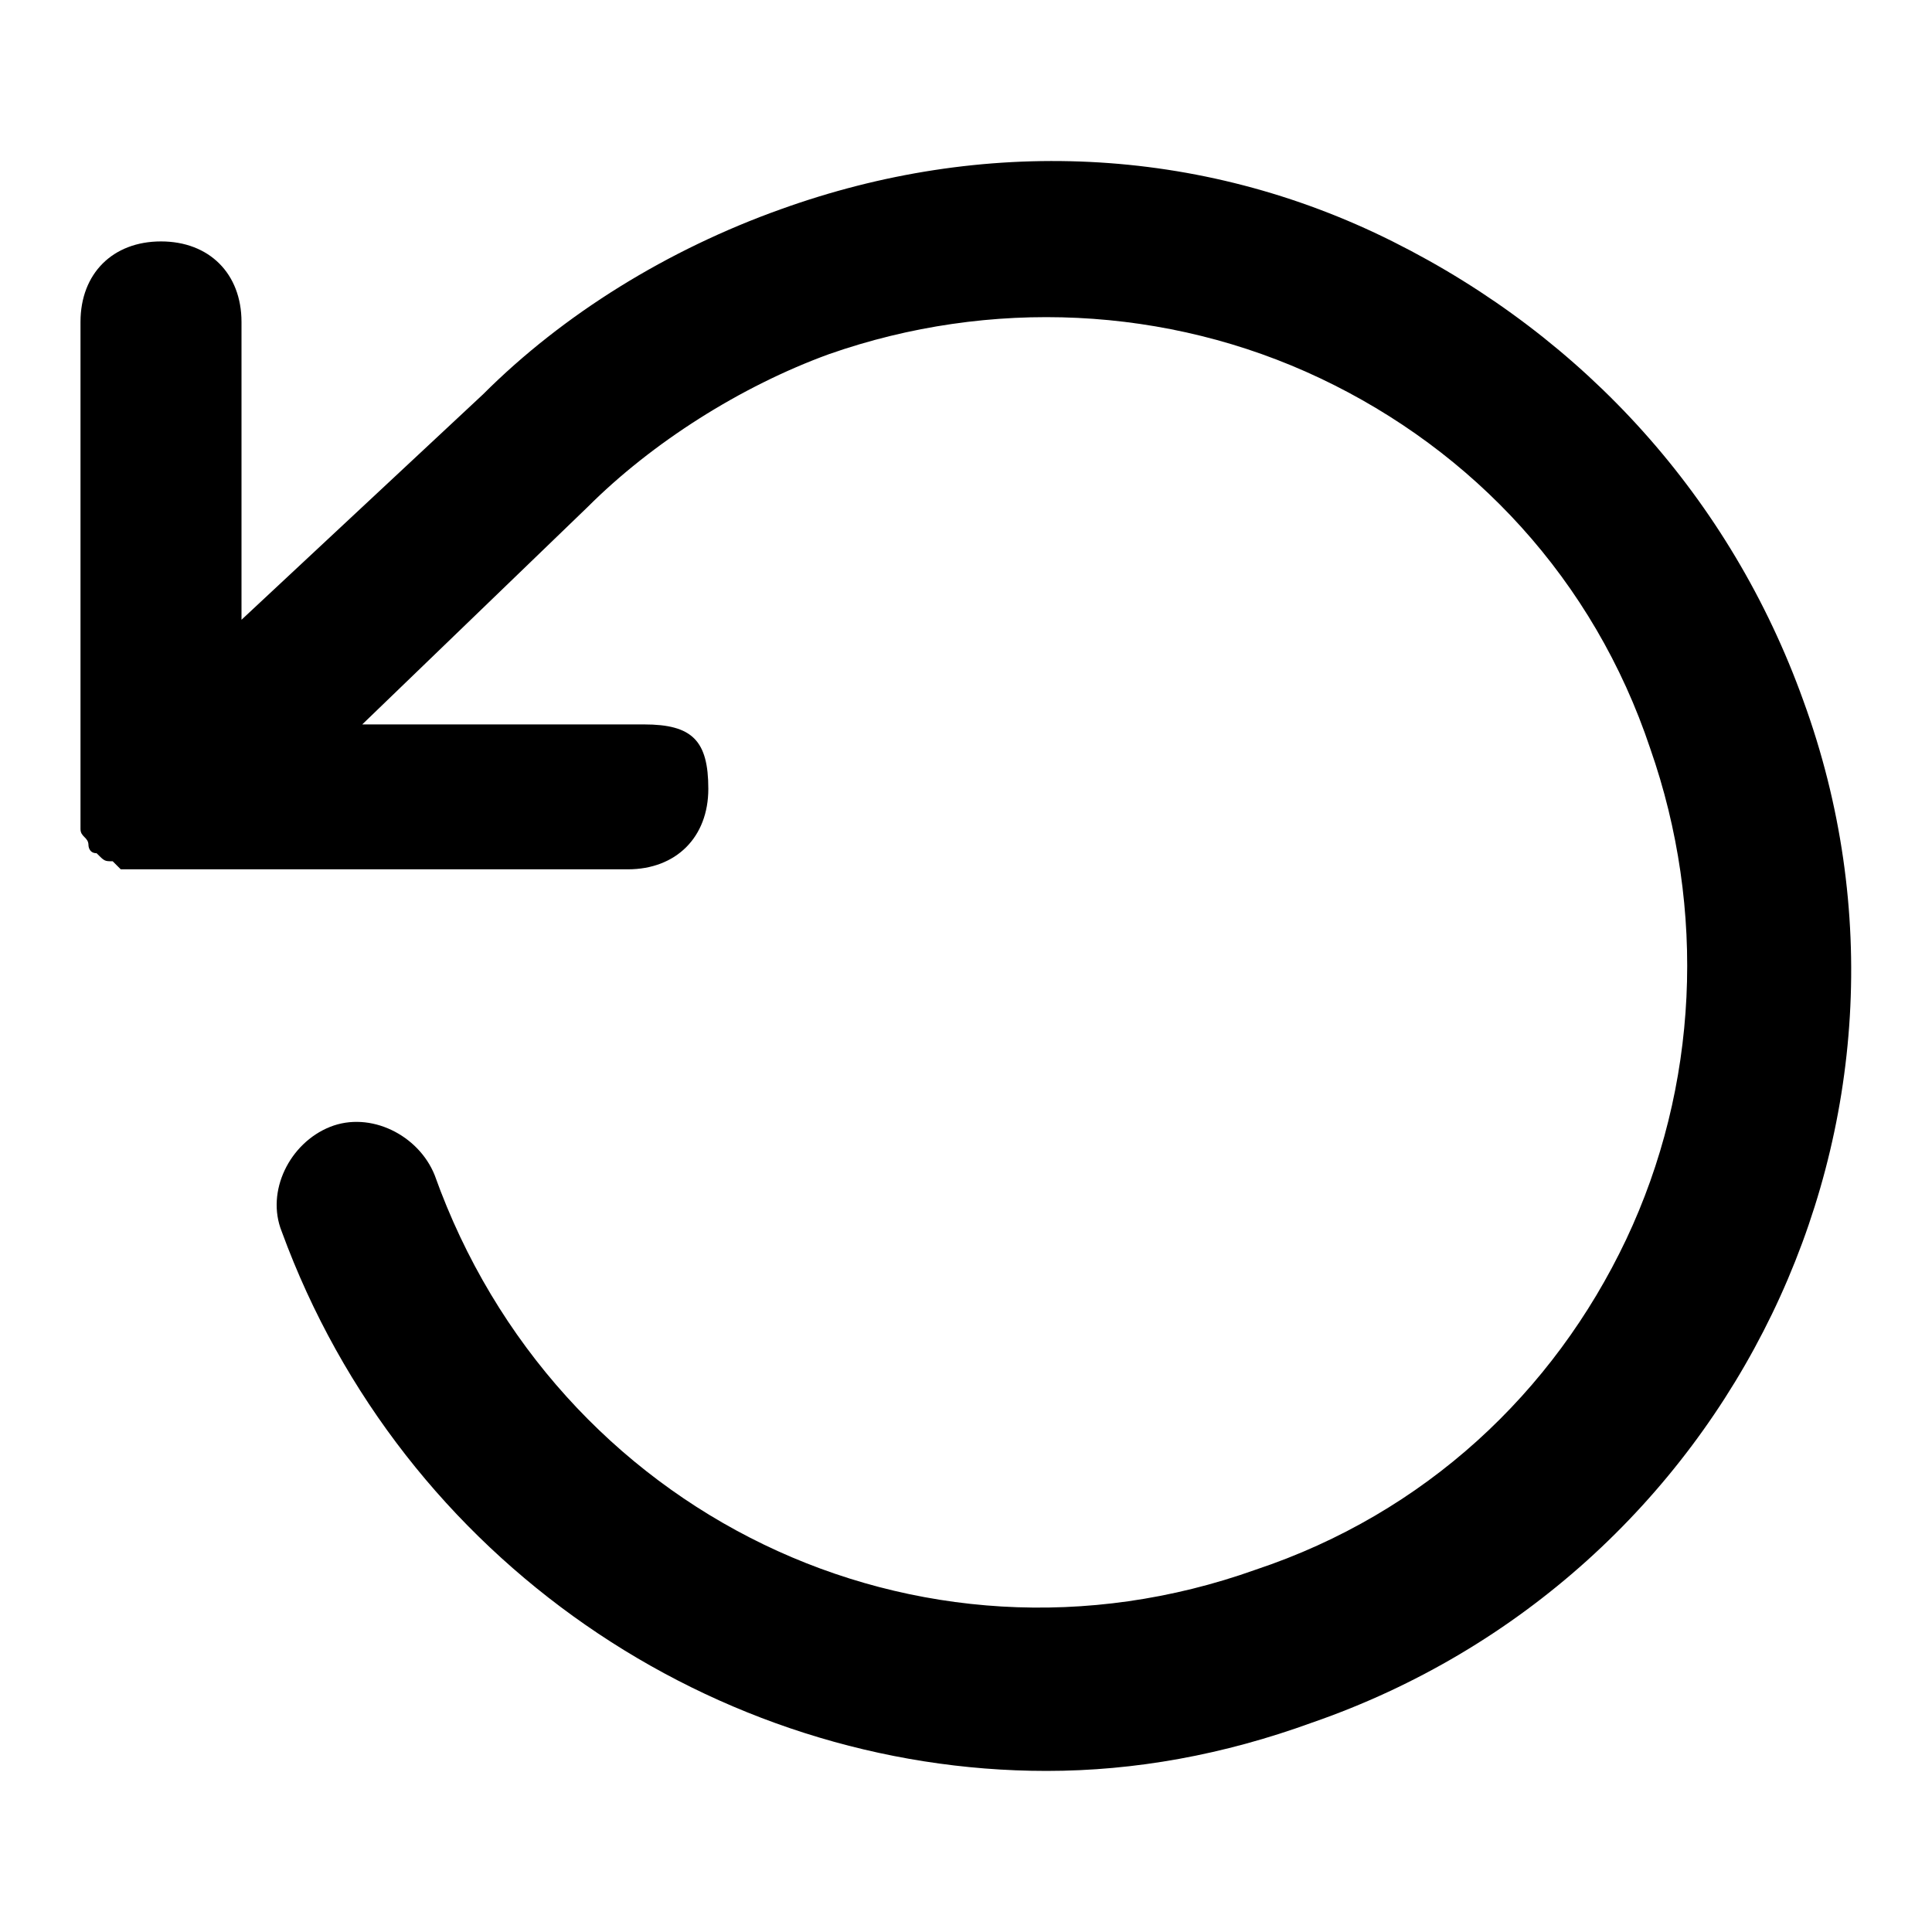
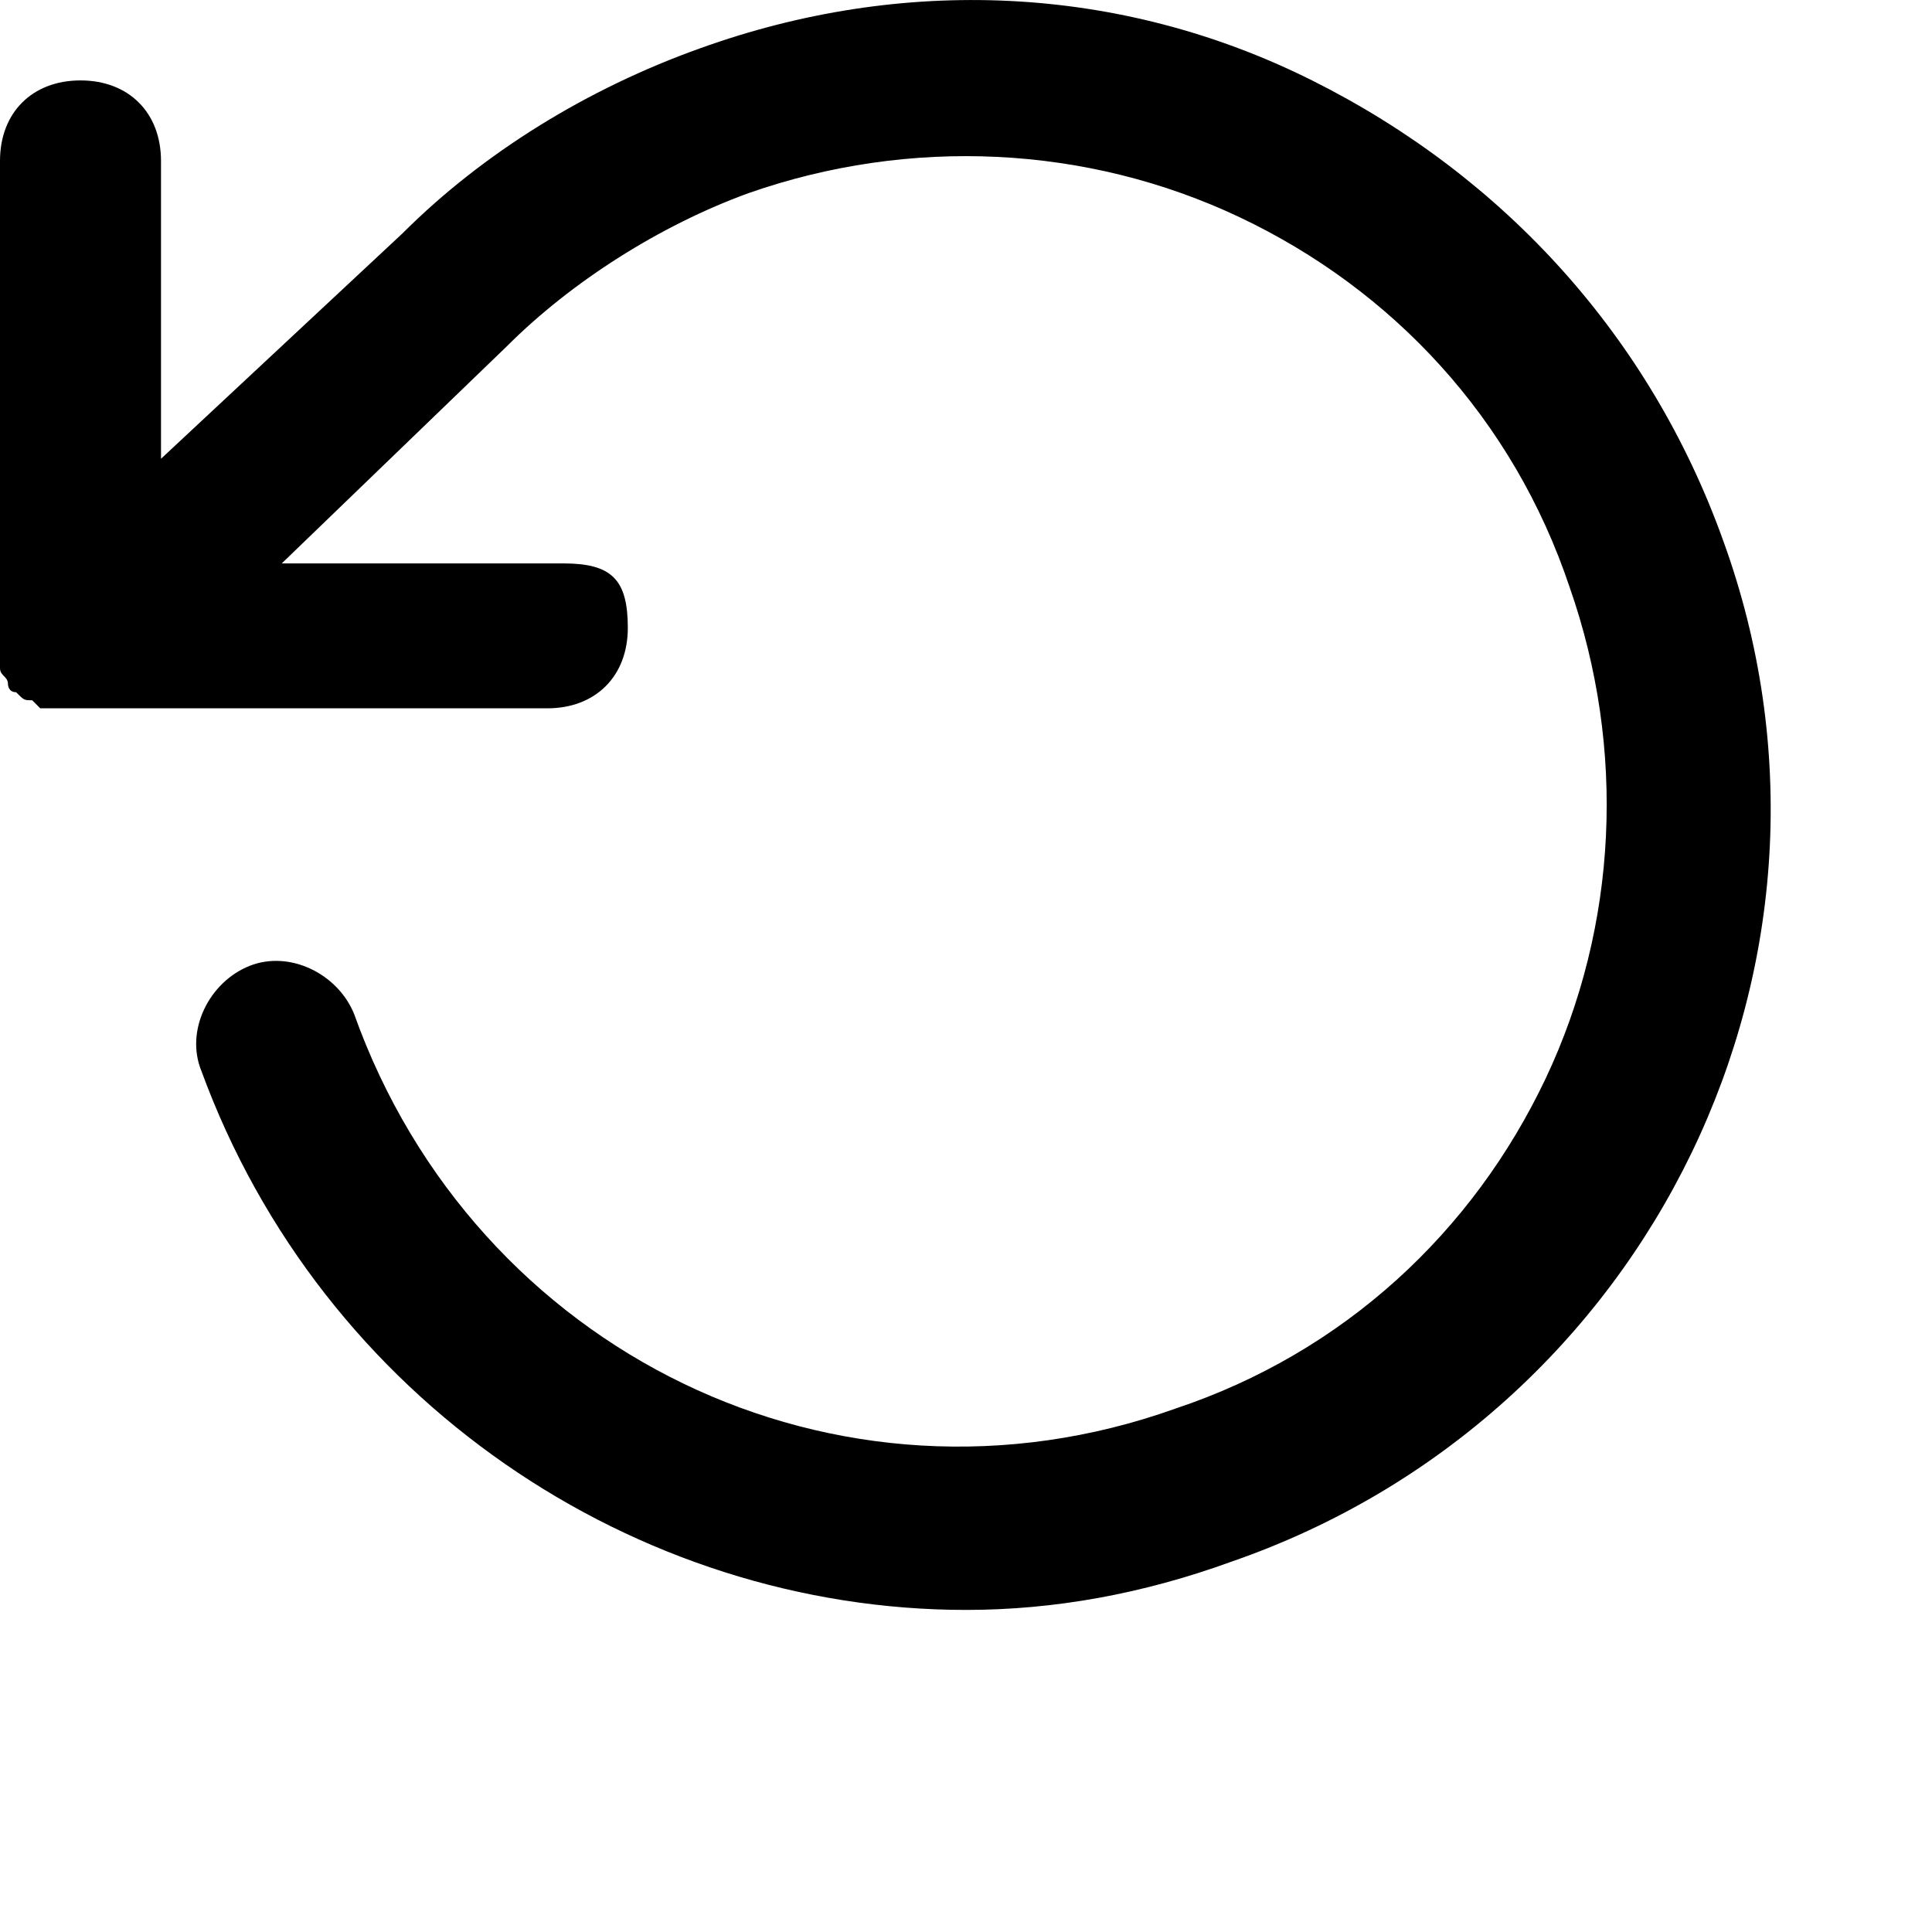
- <svg xmlns="http://www.w3.org/2000/svg" xmlns:xlink="http://www.w3.org/1999/xlink" width="24" height="24" viewBox="0 0 24 24">
-   <defs>
-     <path id="undo-a" d="M21.4,6.699 C20.5,4.199 18.7,2.199 16.299,0.999 C13.9,-0.201 11.2,-0.301 8.7,0.599 C7.299,1.099 6,1.899 5,2.899 L2,5.699 L2,1.999 C2,1.399 1.599,0.999 1,0.999 C0.4,0.999 0,1.399 0,1.999 L0,7.999 L0,8.099 L0,8.299 C0,8.399 0.099,8.399 0.099,8.499 C0.099,8.499 0.099,8.599 0.2,8.599 C0.299,8.699 0.299,8.699 0.4,8.699 L0.5,8.799 L0.599,8.799 L0.799,8.799 L6.799,8.799 C7.4,8.799 7.799,8.399 7.799,7.799 C7.799,7.199 7.599,6.999 7,6.999 L3.5,6.999 L6.299,4.299 C7.099,3.499 8.2,2.799 9.299,2.399 C11.299,1.699 13.5,1.799 15.4,2.699 C17.299,3.599 18.799,5.199 19.5,7.299 C20.2,9.299 20.099,11.499 19.2,13.399 C18.299,15.299 16.7,16.799 14.599,17.499 C10.4,18.999 5.9,16.799 4.4,12.599 C4.2,12.099 3.599,11.799 3.099,11.999 C2.599,12.199 2.299,12.799 2.5,13.299 C4,17.399 7.9,19.999 12,19.999 C13.099,19.999 14.2,19.799 15.299,19.399 C20.5,17.599 23.299,11.899 21.4,6.699" />
-   </defs>
-   <g fill-rule="evenodd" transform="translate(1 2)">
-     <use xlink:href="#undo-a" />
-   </g>
+ <svg xmlns="http://www.w3.org/2000/svg" viewBox="0 0 24 24">
+   <path id="undo-a" d="M21.4,6.699 C20.5,4.199 18.7,2.199 16.299,0.999 C13.9,-0.201 11.2,-0.301 8.7,0.599 C7.299,1.099 6,1.899 5,2.899 L2,5.699 L2,1.999 C2,1.399 1.599,0.999 1,0.999 C0.4,0.999 0,1.399 0,1.999 L0,7.999 L0,8.099 L0,8.299 C0,8.399 0.099,8.399 0.099,8.499 C0.099,8.499 0.099,8.599 0.2,8.599 C0.299,8.699 0.299,8.699 0.4,8.699 L0.5,8.799 L0.599,8.799 L0.799,8.799 L6.799,8.799 C7.4,8.799 7.799,8.399 7.799,7.799 C7.799,7.199 7.599,6.999 7,6.999 L3.5,6.999 L6.299,4.299 C7.099,3.499 8.2,2.799 9.299,2.399 C11.299,1.699 13.5,1.799 15.4,2.699 C17.299,3.599 18.799,5.199 19.5,7.299 C20.2,9.299 20.099,11.499 19.2,13.399 C18.299,15.299 16.7,16.799 14.599,17.499 C10.4,18.999 5.9,16.799 4.4,12.599 C4.2,12.099 3.599,11.799 3.099,11.999 C2.599,12.199 2.299,12.799 2.5,13.299 C4,17.399 7.9,19.999 12,19.999 C13.099,19.999 14.2,19.799 15.299,19.399 C20.5,17.599 23.299,11.899 21.4,6.699" />
</svg>
